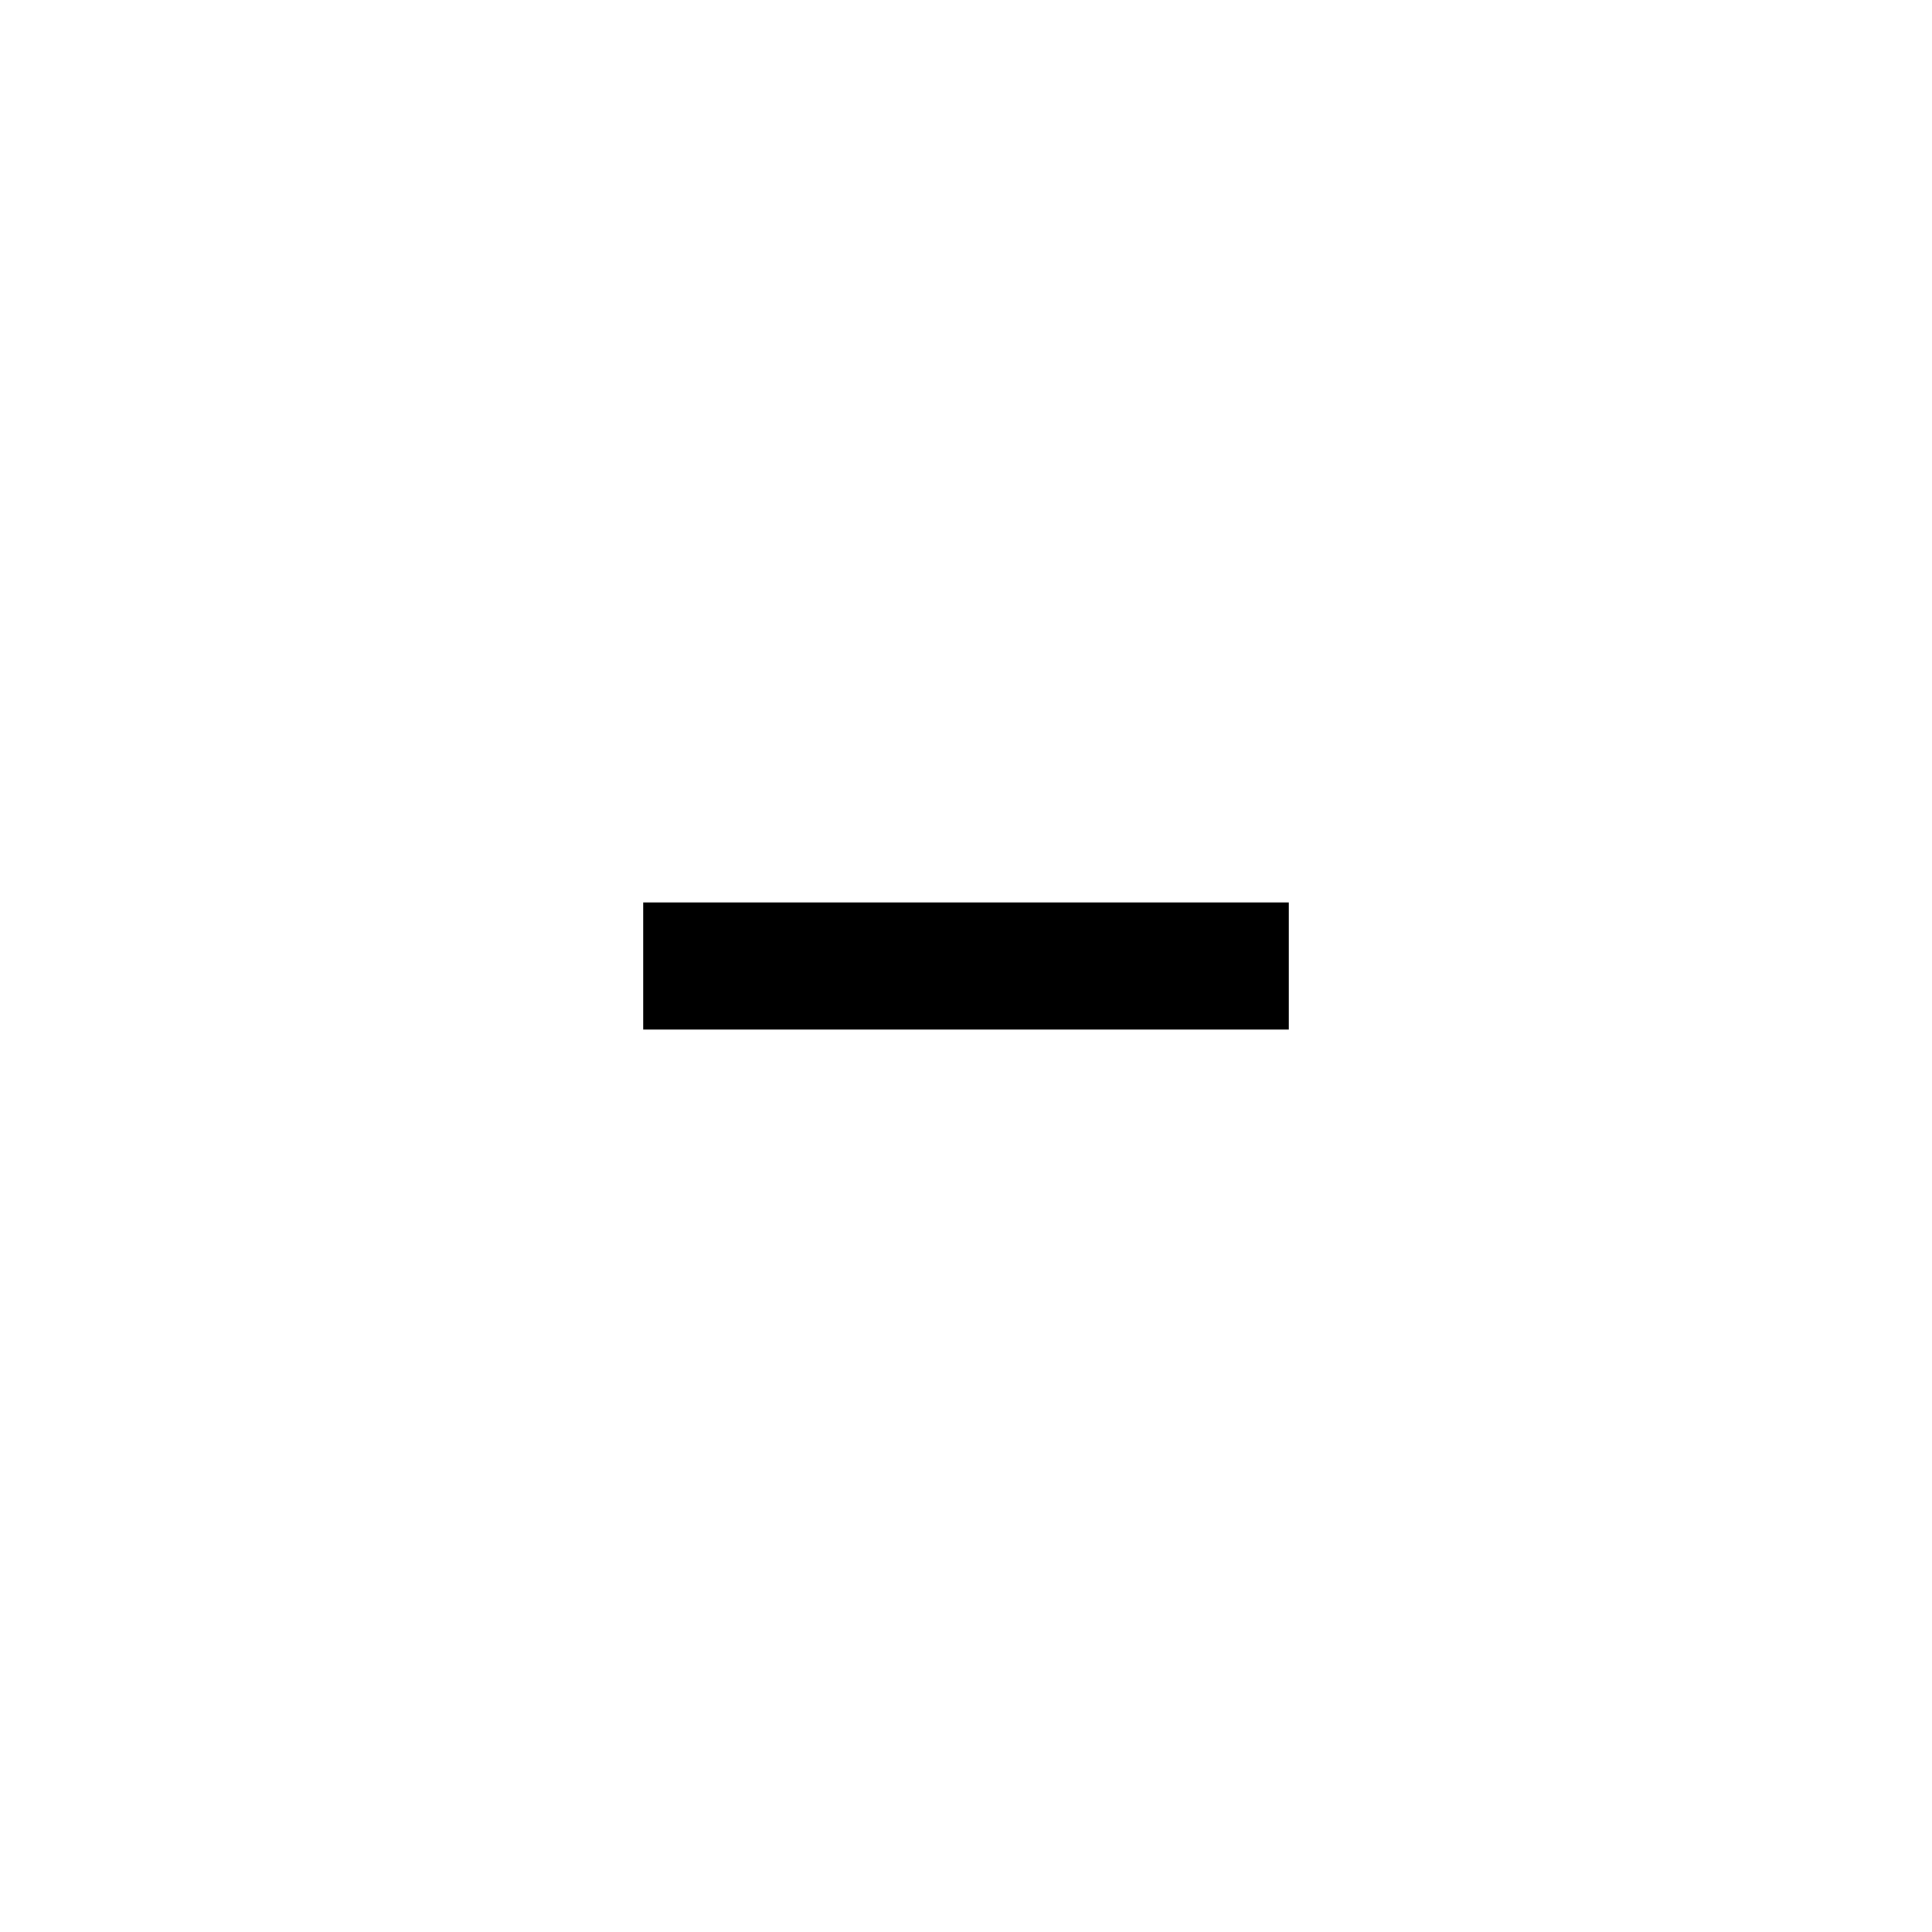
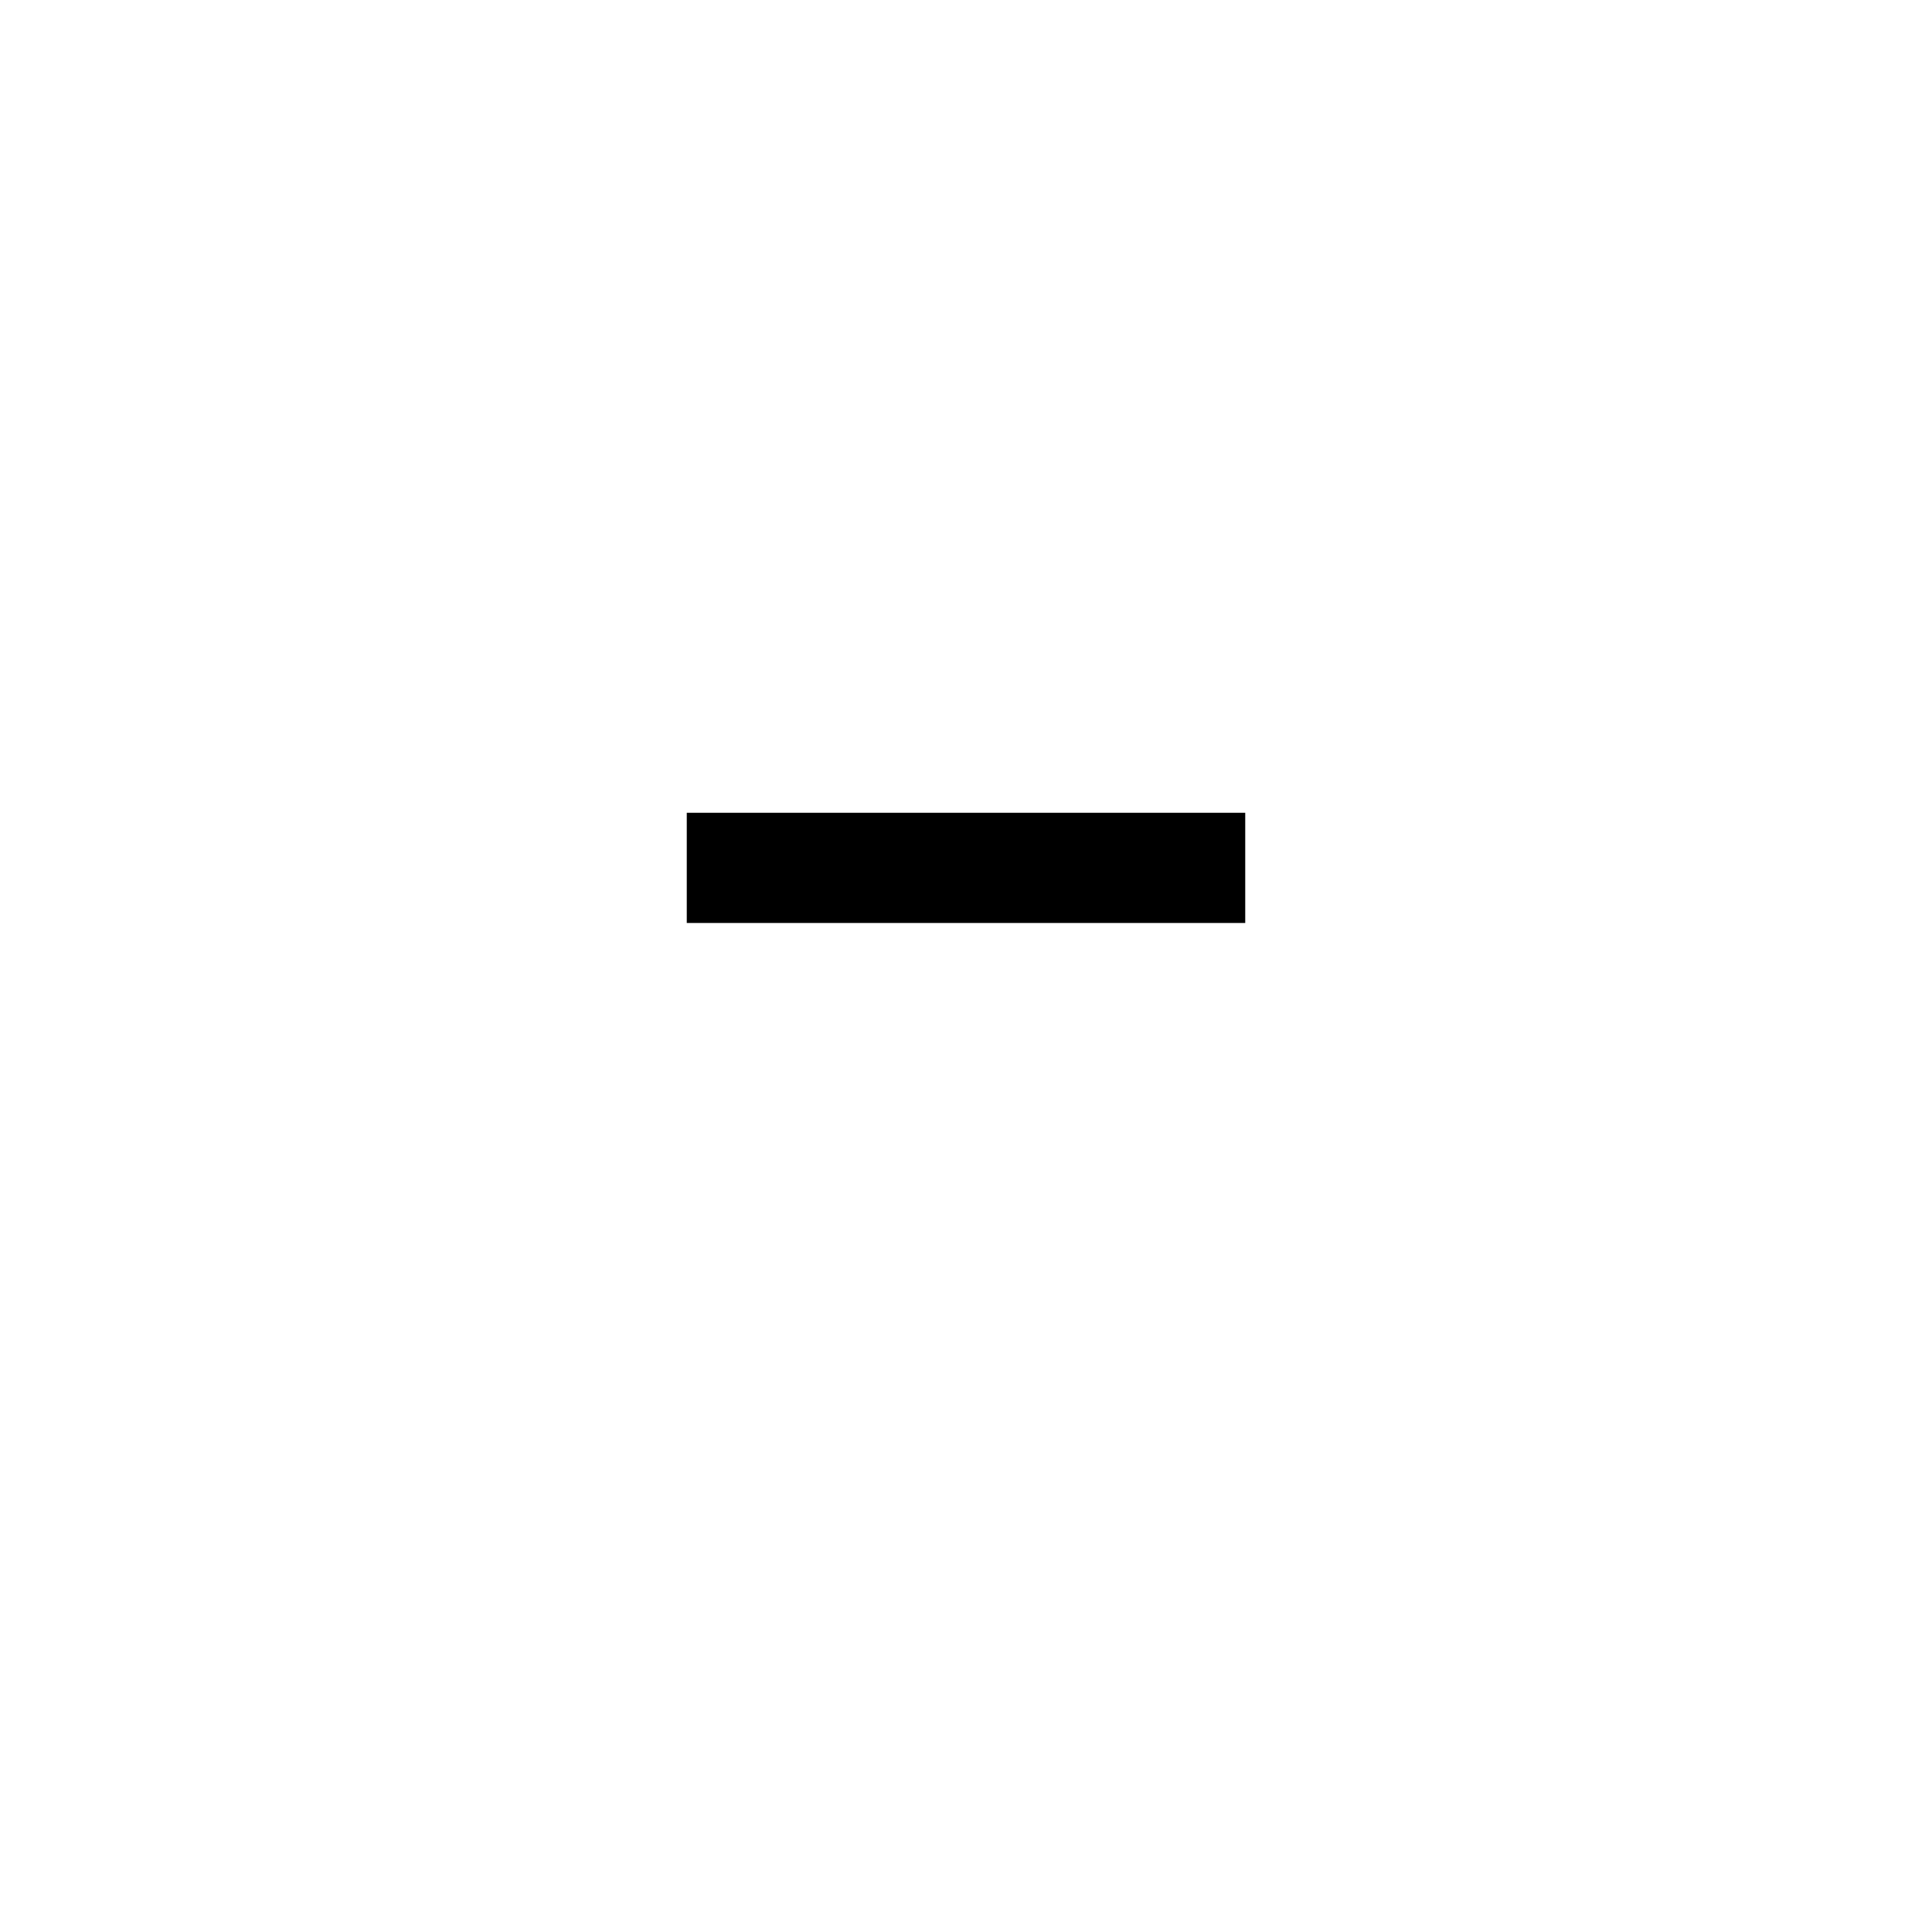
- <svg xmlns="http://www.w3.org/2000/svg" version="1.1" id="Layer_1" x="0px" y="0px" viewBox="0 0 1024 1024" enable-background="new 0 0 1024 1024" xml:space="preserve">
+ <svg xmlns="http://www.w3.org/2000/svg" version="1.1" id="Layer_1" x="0px" y="0px" viewBox="0 0 256 256" enable-background="new 0 0 256 256" xml:space="preserve">
  <g>
-     <path d="M683.1,478.3v67.4H340.9v-67.4H683.1z" />
+     <path d="M165,107.7v14.6H91v-14.6C91,107.7,165,107.7,165,107.7z" />
  </g>
</svg>
